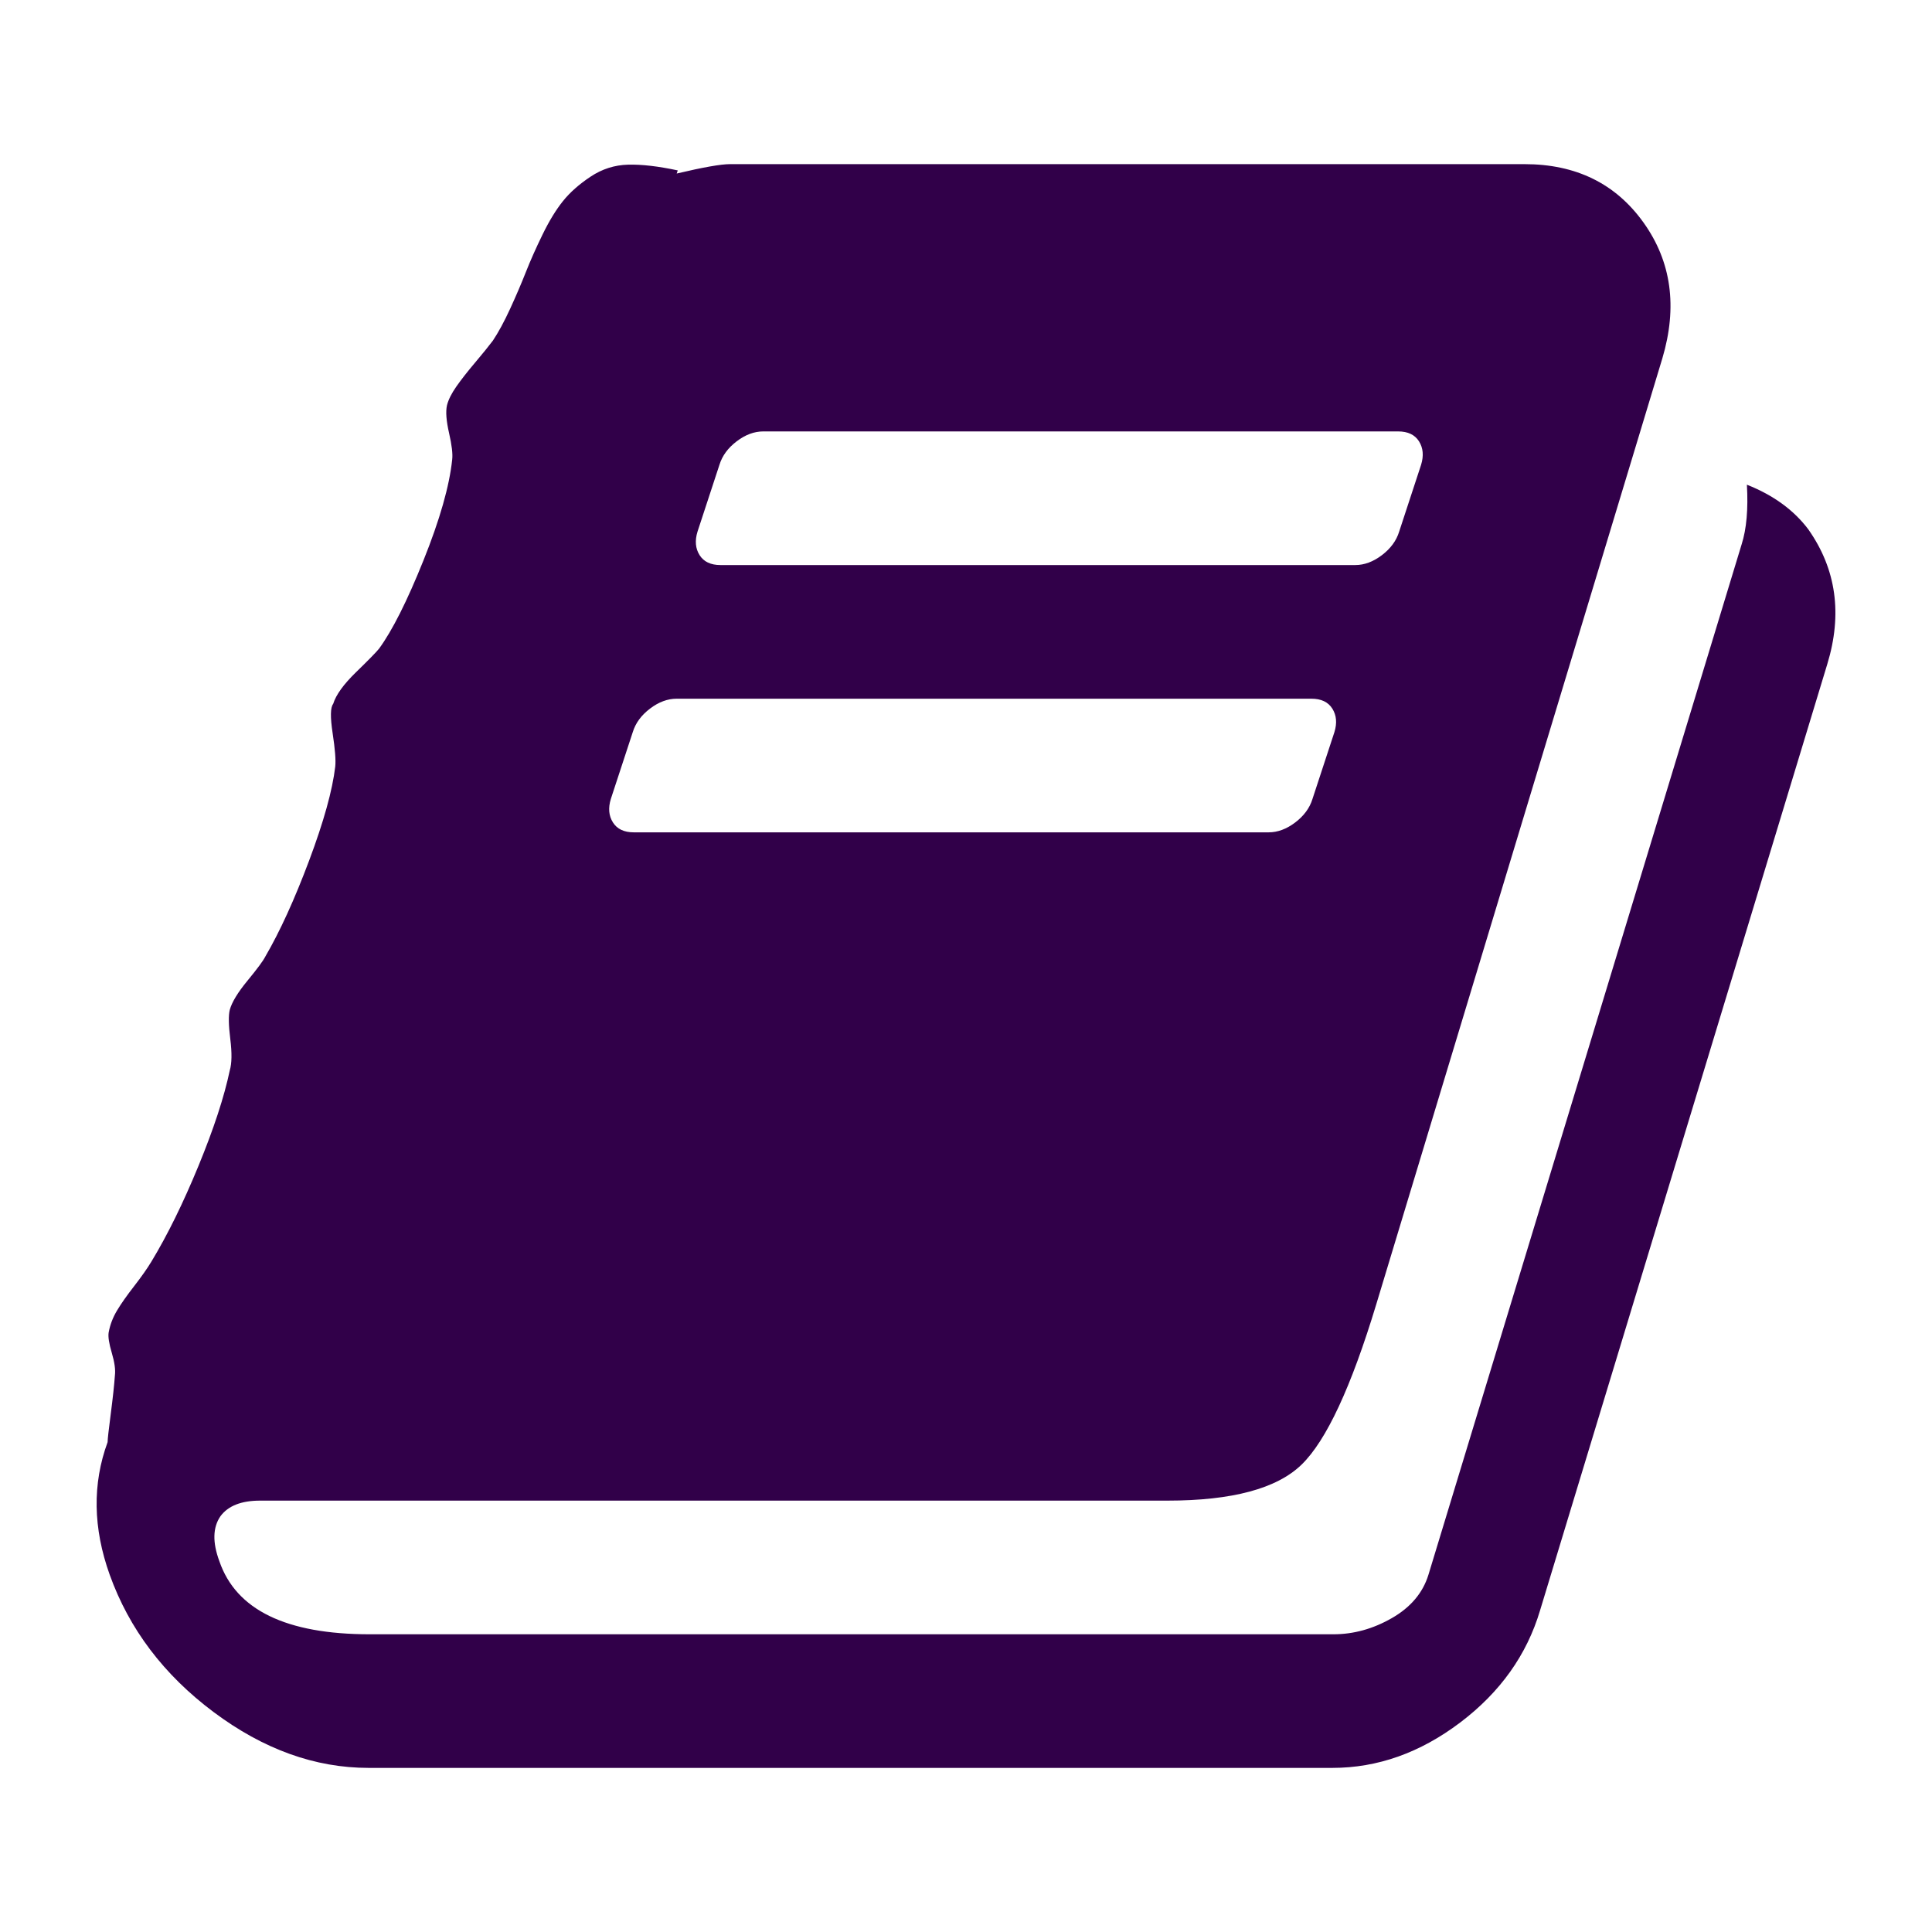
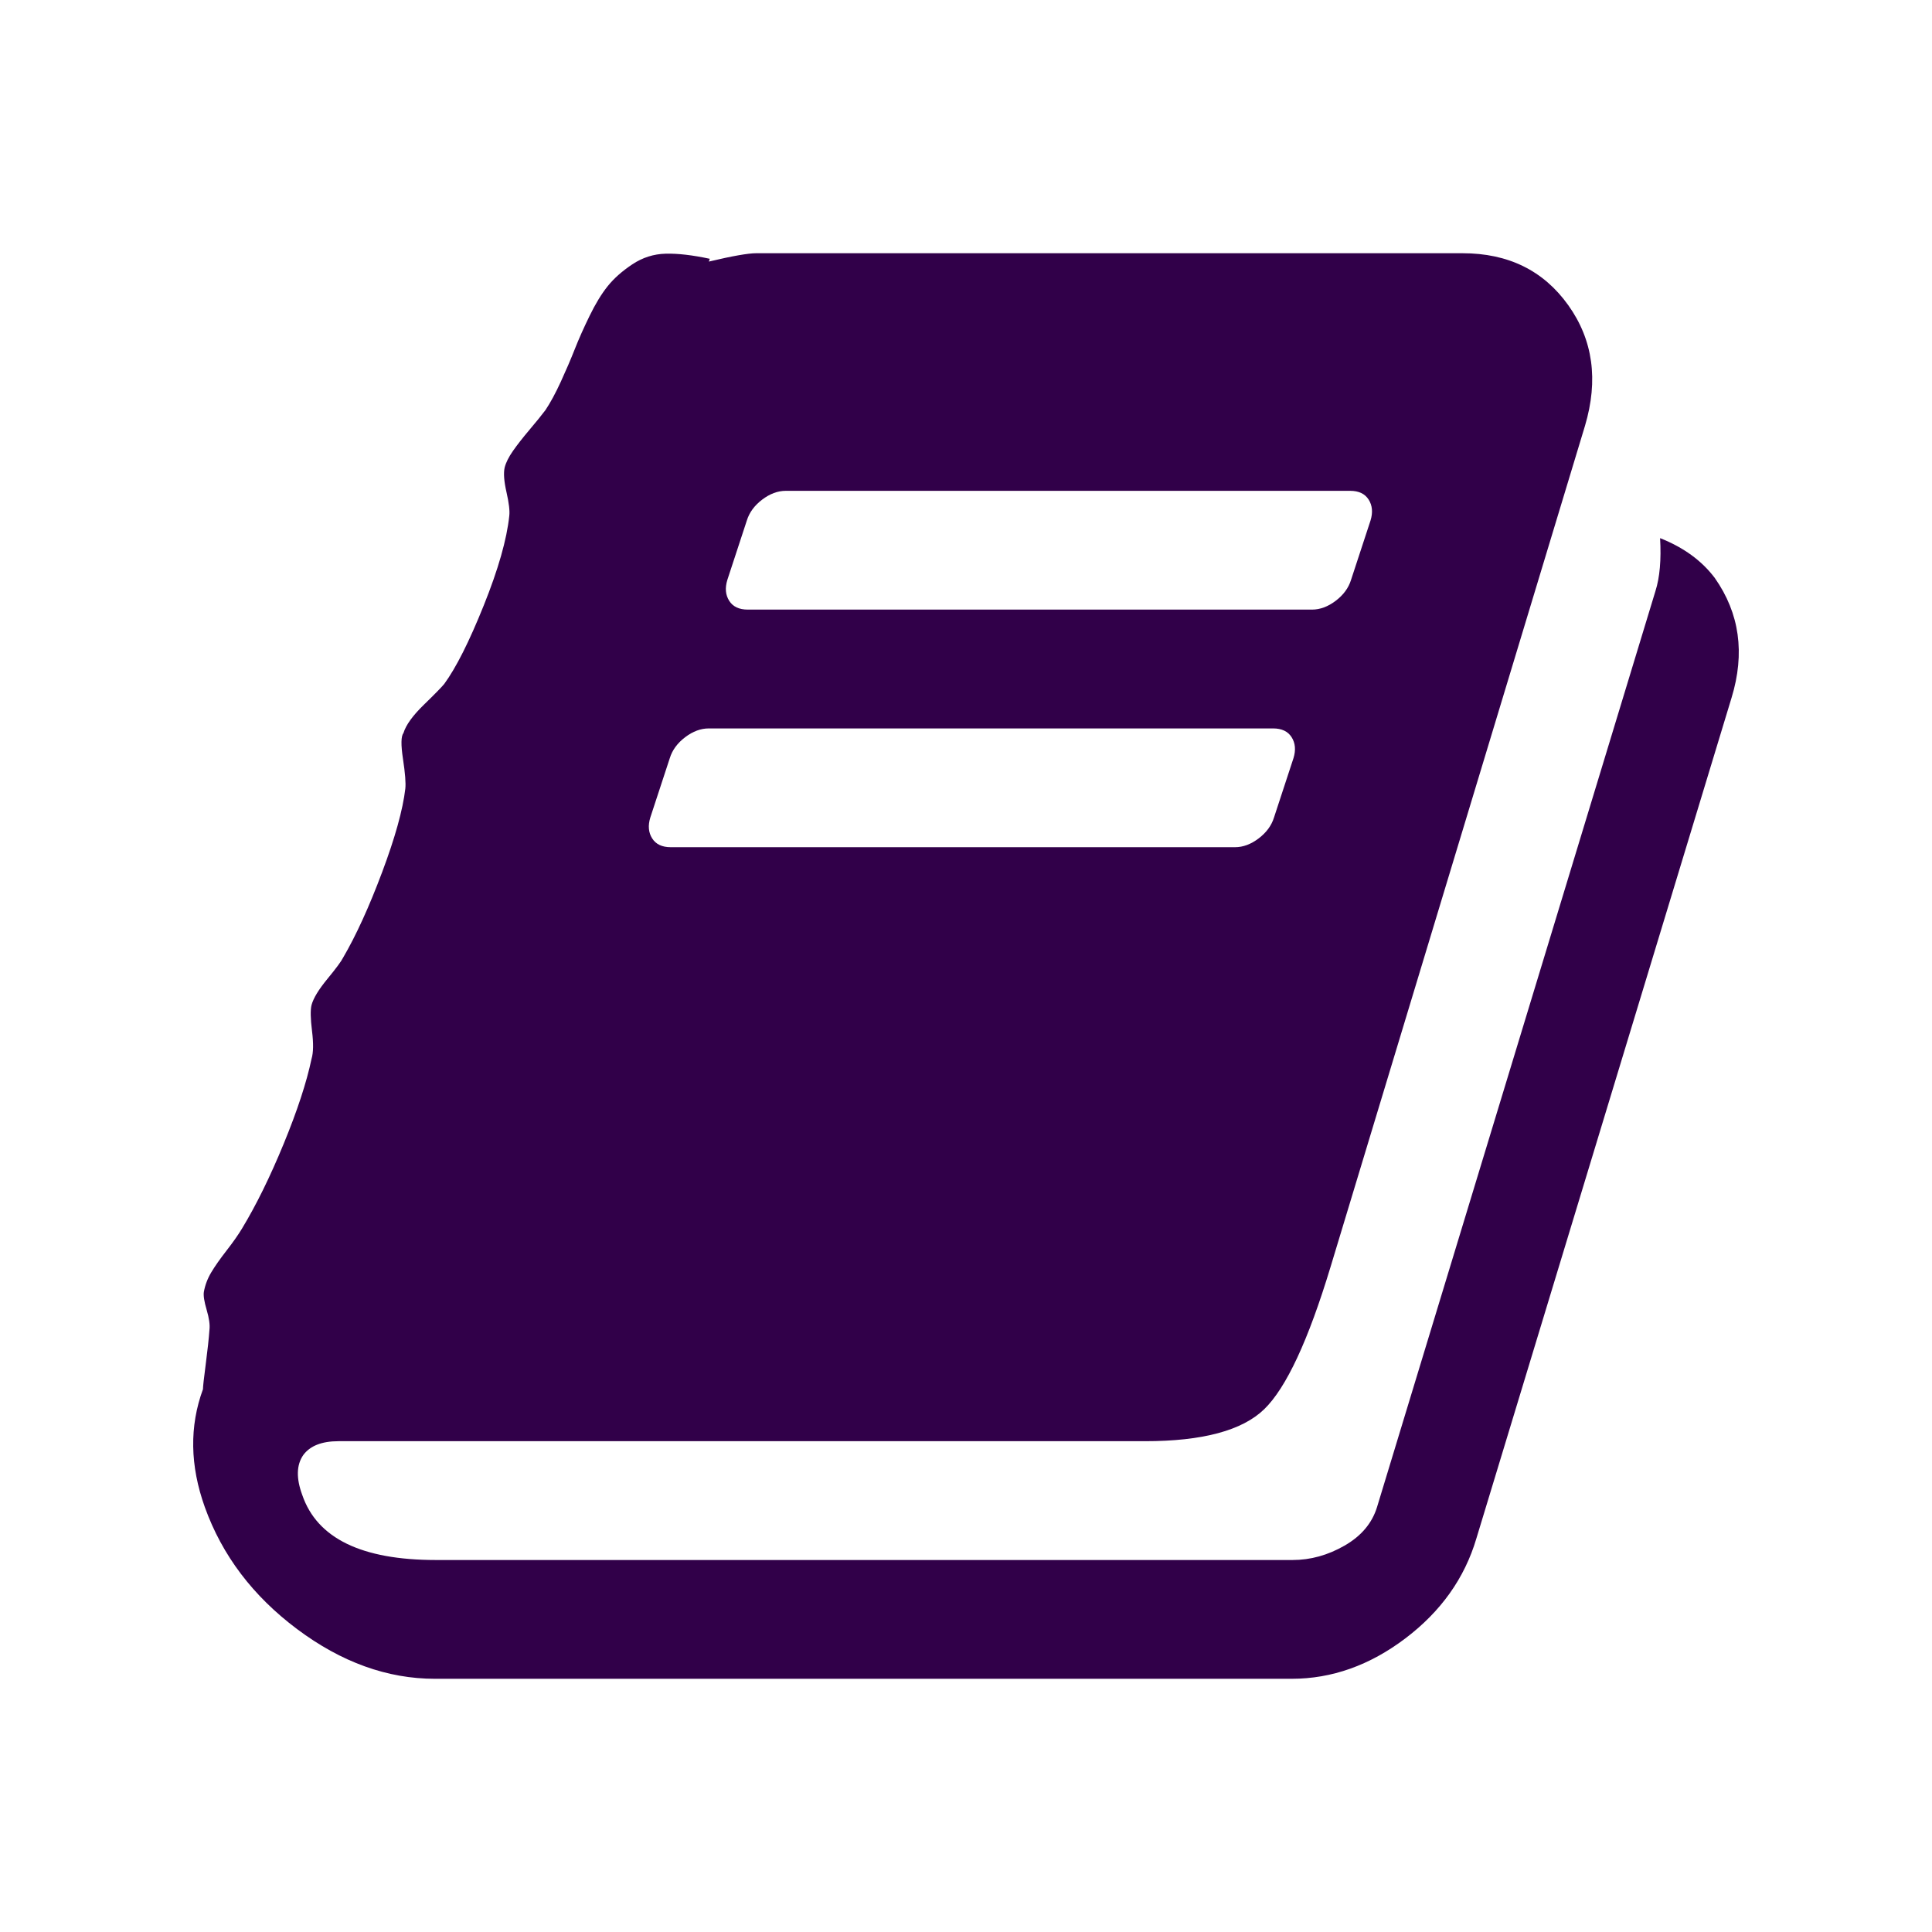
<svg xmlns="http://www.w3.org/2000/svg" version="1.0" width="100" height="100" id="svg2">
  <defs id="defs4" />
-   <path d="m 93.605,27.41 q 2.162,3.08 0.973,6.972 l -14.862,48.963 q -1.027,3.459 -4.134,5.81 -3.107,2.351 -6.62,2.351 l -49.882,0 q -4.161,0 -8.025,-2.891 -3.864,-2.891 -5.377,-7.107 -1.297,-3.621 -0.108,-6.864 0,-0.216 0.162,-1.459 0.162,-1.243 0.216,-2 0.054,-0.432 -0.162,-1.162 -0.216,-0.73 -0.162,-1.054 0.108,-0.594 0.432,-1.135 0.324,-0.54 0.892,-1.27 0.567,-0.73 0.892,-1.27 1.243,-2.054 2.432,-4.945 1.189,-2.891 1.621,-4.945 0.162,-0.54 0.027,-1.621 -0.135,-1.081 -0.027,-1.513 0.162,-0.594 0.919,-1.513 0.757,-0.919 0.919,-1.243 1.135,-1.946 2.27,-4.972 1.135,-3.026 1.351,-4.864 0.054,-0.486 -0.135,-1.729 -0.189,-1.243 0.027,-1.513 0.216,-0.703 1.189,-1.648 0.973,-0.946 1.189,-1.216 1.027,-1.405 2.297,-4.567 1.27,-3.162 1.486,-5.215 0.054,-0.432 -0.162,-1.378 -0.216,-0.946 -0.108,-1.432 0.108,-0.432 0.486,-0.973 0.378,-0.54 0.973,-1.243 0.594,-0.703 0.919,-1.135 0.432,-0.649 0.892,-1.648 0.459,-1 0.811,-1.892 0.351,-0.892 0.865,-1.946 0.513,-1.054 1.054,-1.729 0.54,-0.676 1.432,-1.27 0.892,-0.594 1.946,-0.621 1.054,-0.027 2.567,0.297 l -0.054,0.162 q 2.054,-0.486 2.756,-0.486 l 41.127,0 q 3.999,0 6.161,3.026 2.162,3.026 0.973,7.026 l -14.808,48.963 q -1.946,6.431 -3.864,8.296 -1.919,1.865 -6.945,1.865 l -46.964,0 q -1.459,0 -2.054,0.811 -0.594,0.865 -0.054,2.324 1.297,3.783 7.782,3.783 l 49.882,0 q 1.567,0 3.026,-0.838 1.459,-0.838 1.892,-2.243 l 16.213,-53.341 q 0.378,-1.189 0.27,-3.08 2.054,0.811 3.189,2.324 z m -57.502,0.108 q -0.216,0.703 0.108,1.216 0.324,0.513 1.081,0.513 l 32.858,0 q 0.703,0 1.378,-0.513 0.676,-0.513 0.892,-1.216 l 1.135,-3.459 q 0.216,-0.703 -0.108,-1.216 -0.324,-0.513 -1.081,-0.513 l -32.858,0 q -0.703,0 -1.378,0.513 -0.676,0.513 -0.892,1.216 z m -4.486,13.835 q -0.216,0.703 0.108,1.216 0.324,0.513 1.081,0.513 l 32.858,0 q 0.703,0 1.378,-0.513 0.676,-0.513 0.892,-1.216 l 1.135,-3.459 q 0.216,-0.703 -0.108,-1.216 -0.324,-0.513 -1.081,-0.513 l -32.858,0 q -0.703,0 -1.378,0.513 -0.676,0.513 -0.892,1.216 z" id="path4223" style="fill:#310049;fill-opacity:1" />
+   <path d="m 88.76,29.92 q 1.922,2.738 0.865,6.197 L 76.414,79.64 q -0.913,3.074 -3.675,5.164 -2.762,2.09 -5.885,2.09 H 22.515 q -3.699,0 -7.134,-2.57 -3.435,-2.57 -4.78,-6.317 -1.153,-3.219 -0.096,-6.101 0,-0.192 0.144,-1.297 0.144,-1.105 0.192,-1.777 0.048,-0.384 -0.144,-1.033 -0.192,-0.649 -0.144,-0.937 0.096,-0.528 0.384,-1.009 0.288,-0.48 0.793,-1.129 0.504,-0.649 0.793,-1.129 1.105,-1.825 2.162,-4.396 1.057,-2.57 1.441,-4.396 0.144,-0.48 0.024,-1.441 -0.12,-0.961 -0.024,-1.345 0.144,-0.528 0.817,-1.345 0.673,-0.817 0.817,-1.105 1.009,-1.729 2.018,-4.42 1.009,-2.69 1.201,-4.323 0.048,-0.432 -0.12,-1.537 -0.168,-1.105 0.024,-1.345 0.192,-0.624 1.057,-1.465 0.865,-0.841 1.057,-1.081 0.913,-1.249 2.042,-4.059 1.129,-2.81 1.321,-4.636 0.048,-0.384 -0.144,-1.225 -0.192,-0.841 -0.096,-1.273 0.096,-0.384 0.432,-0.865 0.336,-0.48 0.865,-1.105 0.528,-0.624 0.817,-1.009 0.384,-0.576 0.793,-1.465 0.408,-0.889 0.721,-1.681 0.312,-0.793 0.769,-1.729 0.456,-0.937 0.937,-1.537 0.48,-0.6 1.273,-1.129 0.793,-0.528 1.729,-0.552 0.937,-0.024 2.282,0.264 l -0.048,0.144 q 1.825,-0.432 2.45,-0.432 h 36.557 q 3.555,0 5.476,2.69 1.922,2.69 0.865,6.245 L 68.872,65.565 q -1.729,5.717 -3.435,7.374 -1.705,1.657 -6.173,1.657 H 17.519 q -1.297,0 -1.825,0.721 -0.528,0.769 -0.048,2.066 1.153,3.363 6.918,3.363 h 44.34 q 1.393,0 2.69,-0.745 1.297,-0.745 1.681,-1.994 L 85.686,30.592 q 0.336,-1.057 0.24,-2.738 1.825,0.721 2.834,2.066 z m -51.113,0.096 q -0.192,0.625 0.096,1.081 0.288,0.456 0.961,0.456 h 29.207 q 0.624,0 1.225,-0.456 0.6,-0.456 0.793,-1.081 l 1.009,-3.074 q 0.192,-0.624 -0.096,-1.081 -0.288,-0.456 -0.961,-0.456 H 40.674 q -0.625,0 -1.225,0.456 -0.6,0.456 -0.793,1.081 z m -3.987,12.298 q -0.192,0.625 0.096,1.081 0.288,0.456 0.961,0.456 h 29.207 q 0.625,0 1.225,-0.456 0.6,-0.456 0.793,-1.081 l 1.009,-3.074 q 0.192,-0.624 -0.096,-1.081 -0.288,-0.456 -0.961,-0.456 h -29.207 q -0.625,0 -1.225,0.456 -0.6,0.456 -0.793,1.081 z" id="path4223" style="fill:#310049;fill-opacity:1;stroke-width:1" />
</svg>
